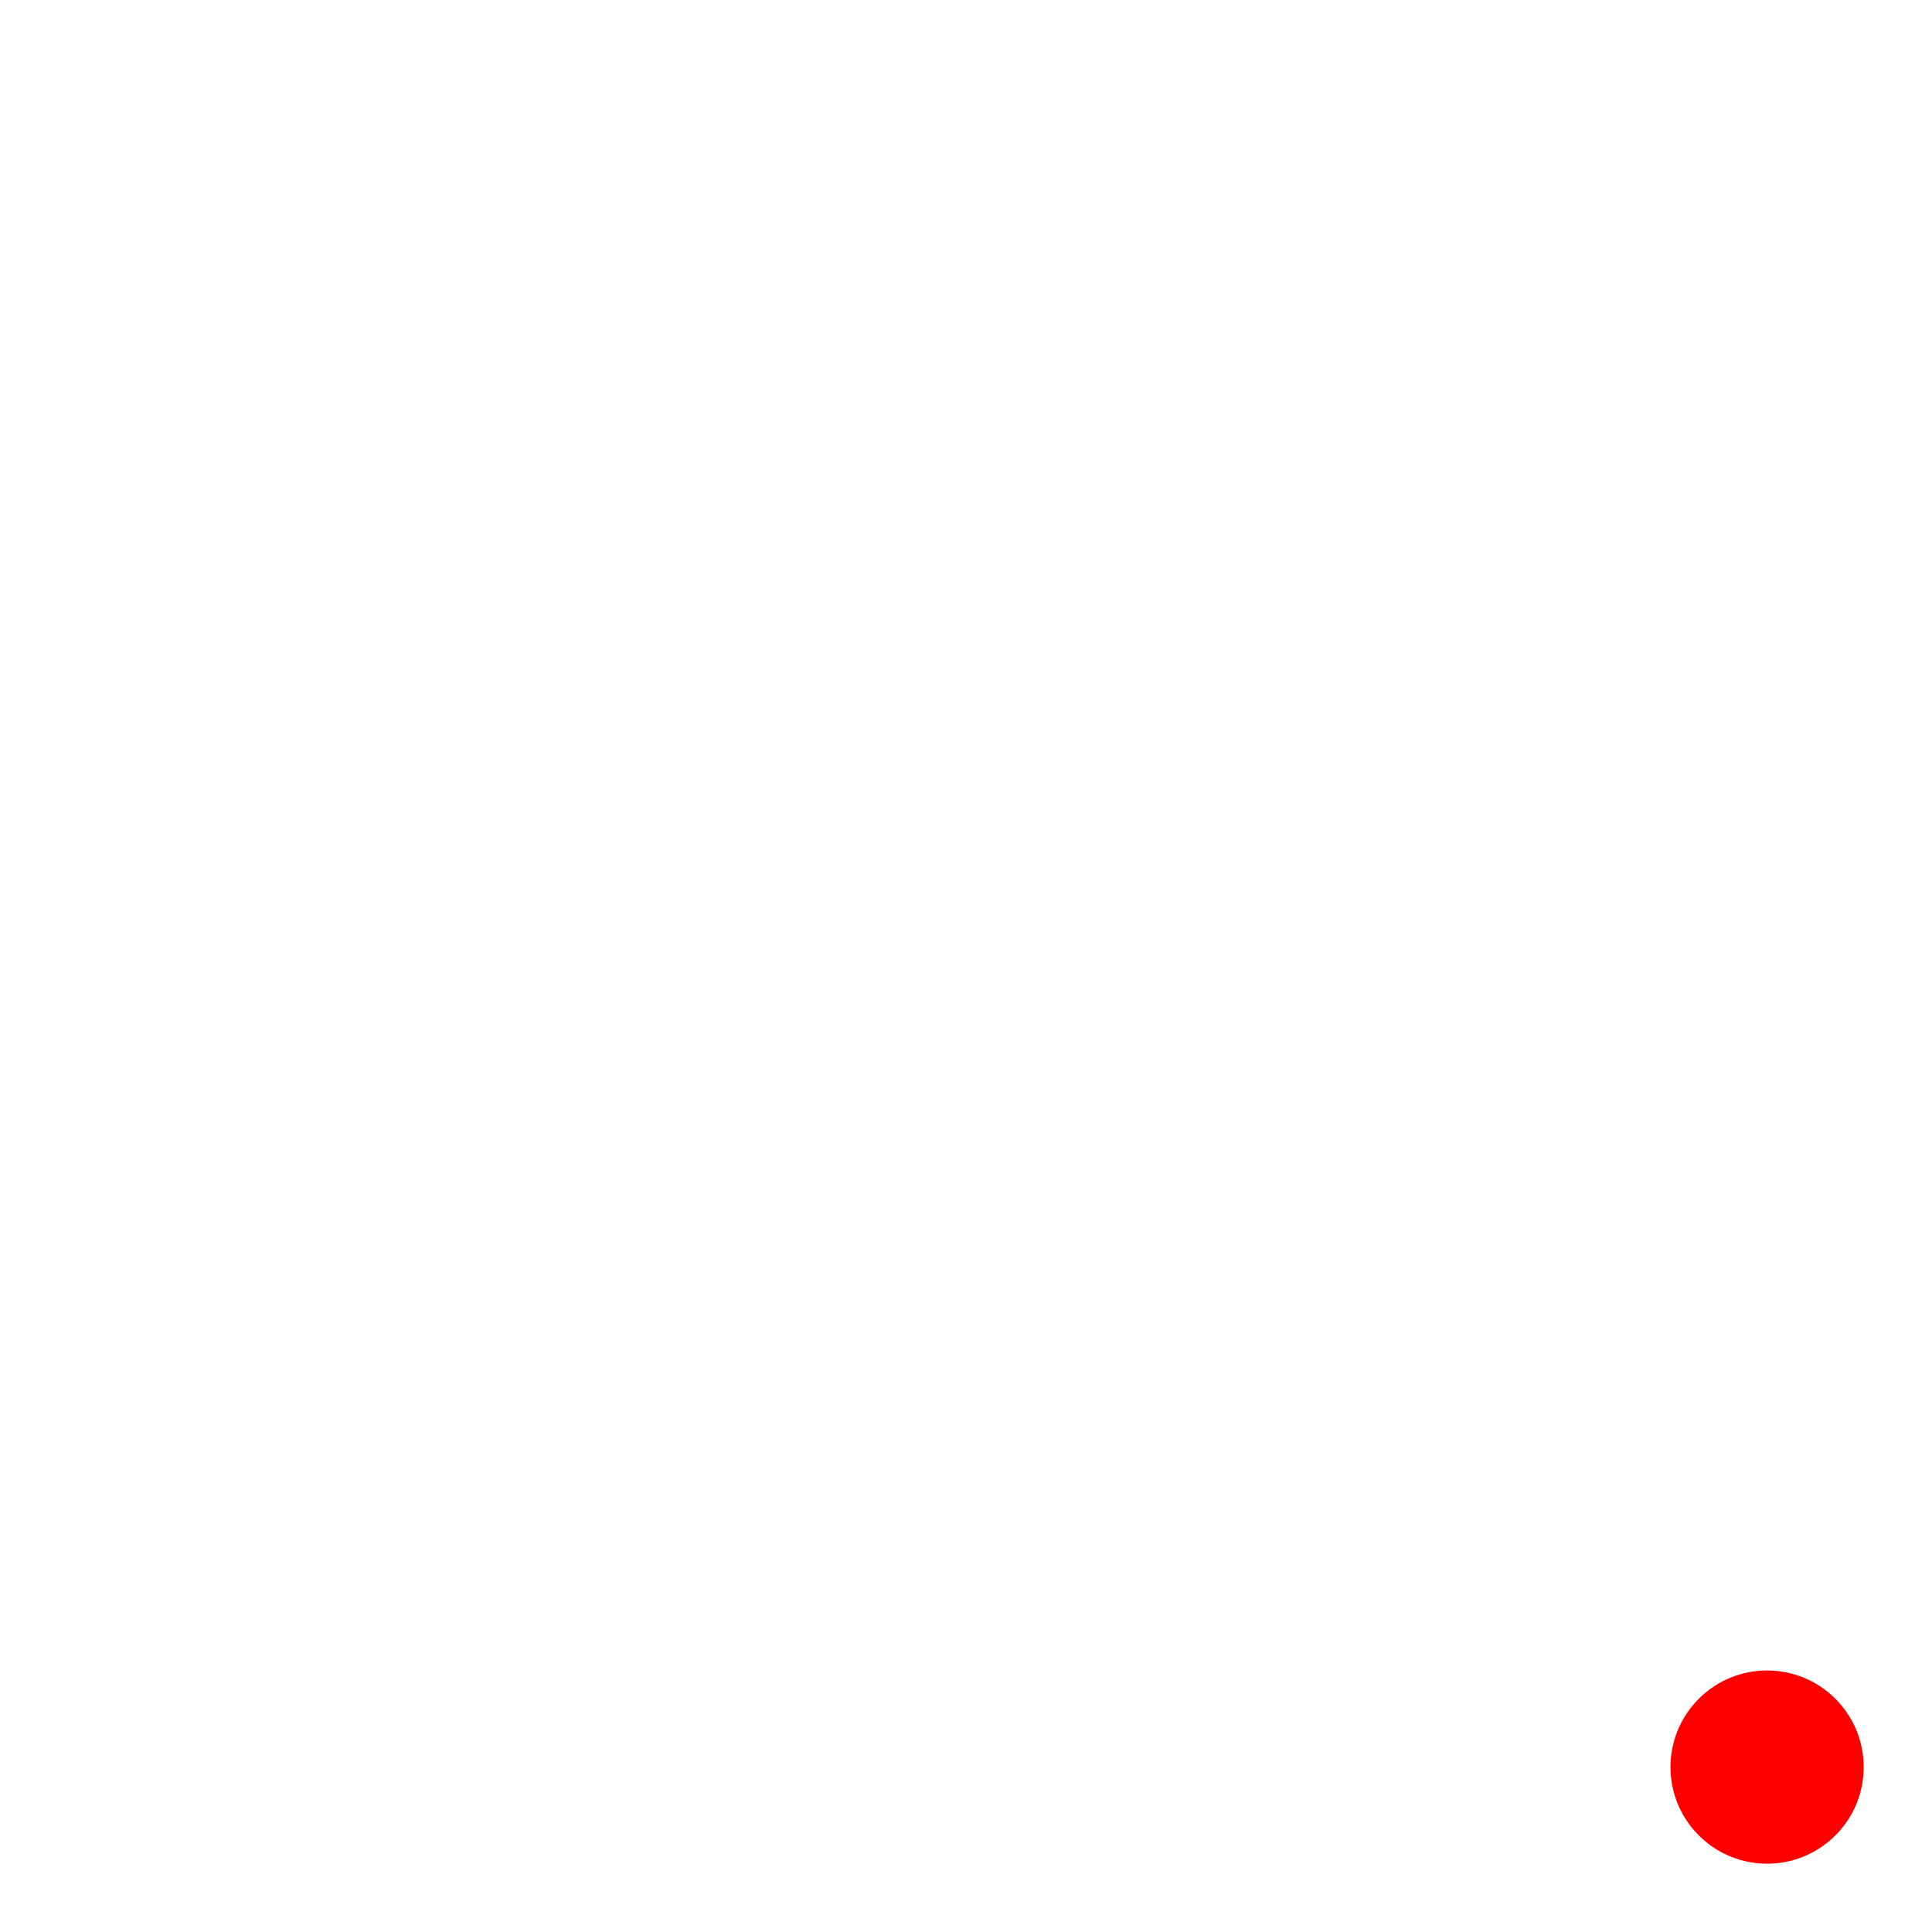
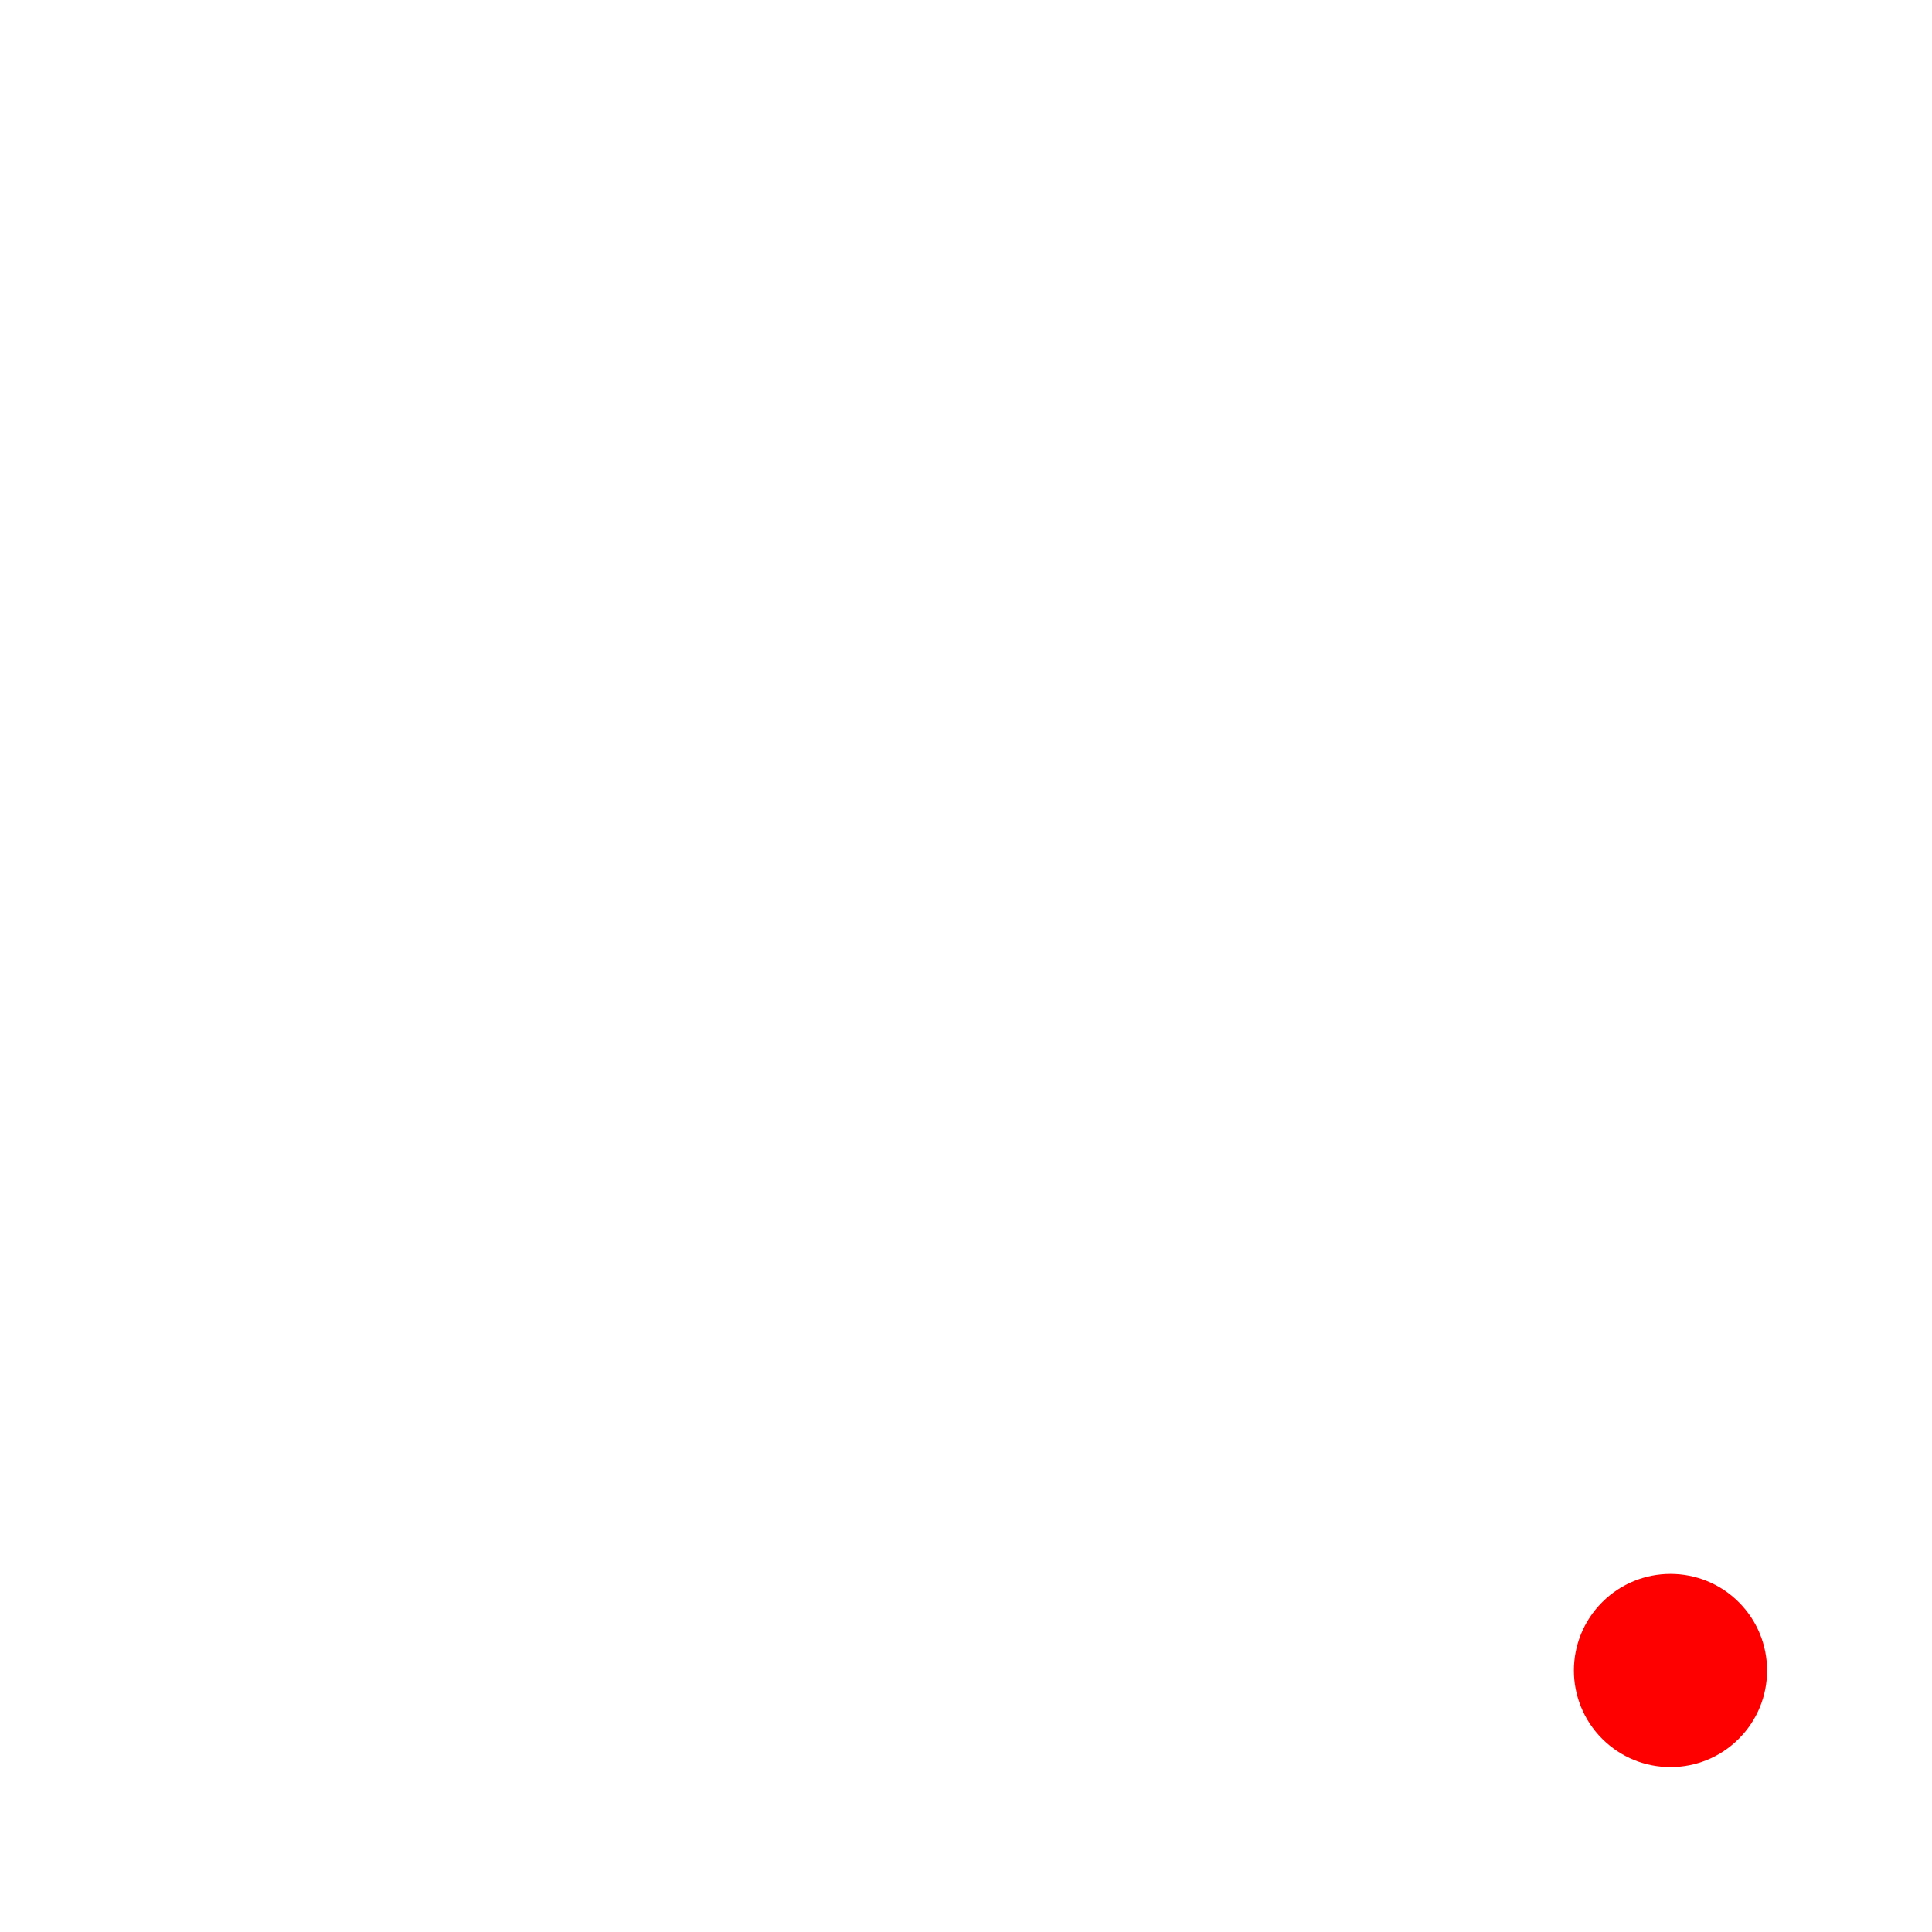
<svg xmlns="http://www.w3.org/2000/svg" xmlns:ns1="https://www.gtk.org/grappa" ns1:version="1" ns1:state="0" ns1:state-change-delay="1000ms" ns1:time-since-load="3000ms" width="100" height="100" viewBox="0 0 100 100">
  <path id="line" stroke="rgb(0,0,0)" stroke-dasharray="0 2" stroke-dashoffset="-1" pathLength="1" d="M 10 10 L 90 90">
    <set id="gpa:out-of-state:line" attributeName="visibility" begin="gpa:states(0).end; 0ms" end="gpa:states(0).begin" to="hidden" ns1:status="done" ns1:computed-simple-duration="indefinite" />
    <animate id="gpa:transition:fade-in:stroke-dasharray:line" attributeName="stroke-dasharray" begin="gpa:states(0).begin" dur="1000ms" repeatDur="1000ms" fill="freeze" from="0 2" to="1 0" keySplines="0 0 1 1" keyTimes="0; 1" calcMode="spline" ns1:status="running" ns1:current-start-time="3000ms" ns1:current-end-time="4000ms" />
    <animate id="gpa:transition:fade-out:stroke-dasharray:line" attributeName="stroke-dasharray" begin="gpa:states(0).end -1000ms" dur="1000ms" repeatDur="1000ms" fill="freeze" from="1 0" to="0 2" keySplines="0 0 1 1" keyTimes="0; 1" calcMode="spline" ns1:status="inactive" />
    <animate id="gpa:transition:fade-in:stroke-dashoffset:line" attributeName="stroke-dashoffset" begin="gpa:states(0).begin" dur="1000ms" repeatDur="1000ms" fill="freeze" from="-1" to="0" keySplines="0 0 1 1" keyTimes="0; 1" calcMode="spline" ns1:status="running" ns1:current-start-time="3000ms" ns1:current-end-time="4000ms" />
    <animate id="gpa:transition:fade-out:stroke-dashoffset:line" attributeName="stroke-dashoffset" begin="gpa:states(0).end -1000ms" dur="1000ms" repeatDur="1000ms" fill="freeze" from="0" to="-1" keySplines="0 0 1 1" keyTimes="0; 1" calcMode="spline" ns1:status="inactive" />
    <set id="gpa:path-length" attributeName="pathLength" begin="0ms" end="indefinite" to="1" ns1:status="running" ns1:computed-simple-duration="indefinite" ns1:current-start-time="0ms" />
  </path>
-   <circle id="red" transform="translate(90, 90) rotate(45, 5, 5)" fill="rgb(255,0,0)" pathLength="1" cx="0" cy="5" r="5">
+   <circle id="red" transform="translate(90, 90) rotate(45, 0, 0) translate(-5, -5)" fill="rgb(255,0,0)" pathLength="1" cx="0" cy="5" r="5">
    <set id="gpa:out-of-state:red" attributeName="visibility" begin="gpa:states(all).end; 0ms" end="gpa:states(all).begin" to="hidden" ns1:status="done" ns1:computed-simple-duration="indefinite" />
    <animateMotion id="gpa:attachment:red" begin="0ms" end="0.001ms" dur="0.001ms" fill="freeze" keyTimes="0; 1" calcMode="linear" keyPoints="0.5; 0.5" rotate="auto" ns1:status="done">
      <mpath href="line" />
    </animateMotion>
    <animateMotion id="gpa:attachment-transition:fade-in:red" begin="gpa:transition:fade-in:stroke-dasharray:line.begin" end="gpa:transition:fade-in:stroke-dasharray:line.end" dur="1000ms" fill="freeze" keySplines="0 0 1 1" keyTimes="0; 1" calcMode="spline" keyPoints="1; 0.5" rotate="auto" ns1:status="running" ns1:current-start-time="3000ms" ns1:current-end-time="4000ms">
      <mpath href="line" />
    </animateMotion>
    <animateMotion id="gpa:attachment-transition:fade-out:red" begin="gpa:transition:fade-out:stroke-dasharray:line.begin" end="gpa:transition:fade-out:stroke-dasharray:line.end" dur="1000ms" fill="freeze" keySplines="0 0 1 1" keyTimes="0; 1" calcMode="spline" keyPoints="0.5; 1" rotate="auto" ns1:status="inactive">
      <mpath href="line" />
    </animateMotion>
    <set id="gpa:path-length" attributeName="pathLength" begin="0ms" end="indefinite" to="1" ns1:status="running" ns1:computed-simple-duration="indefinite" ns1:current-start-time="0ms" />
  </circle>
</svg>
